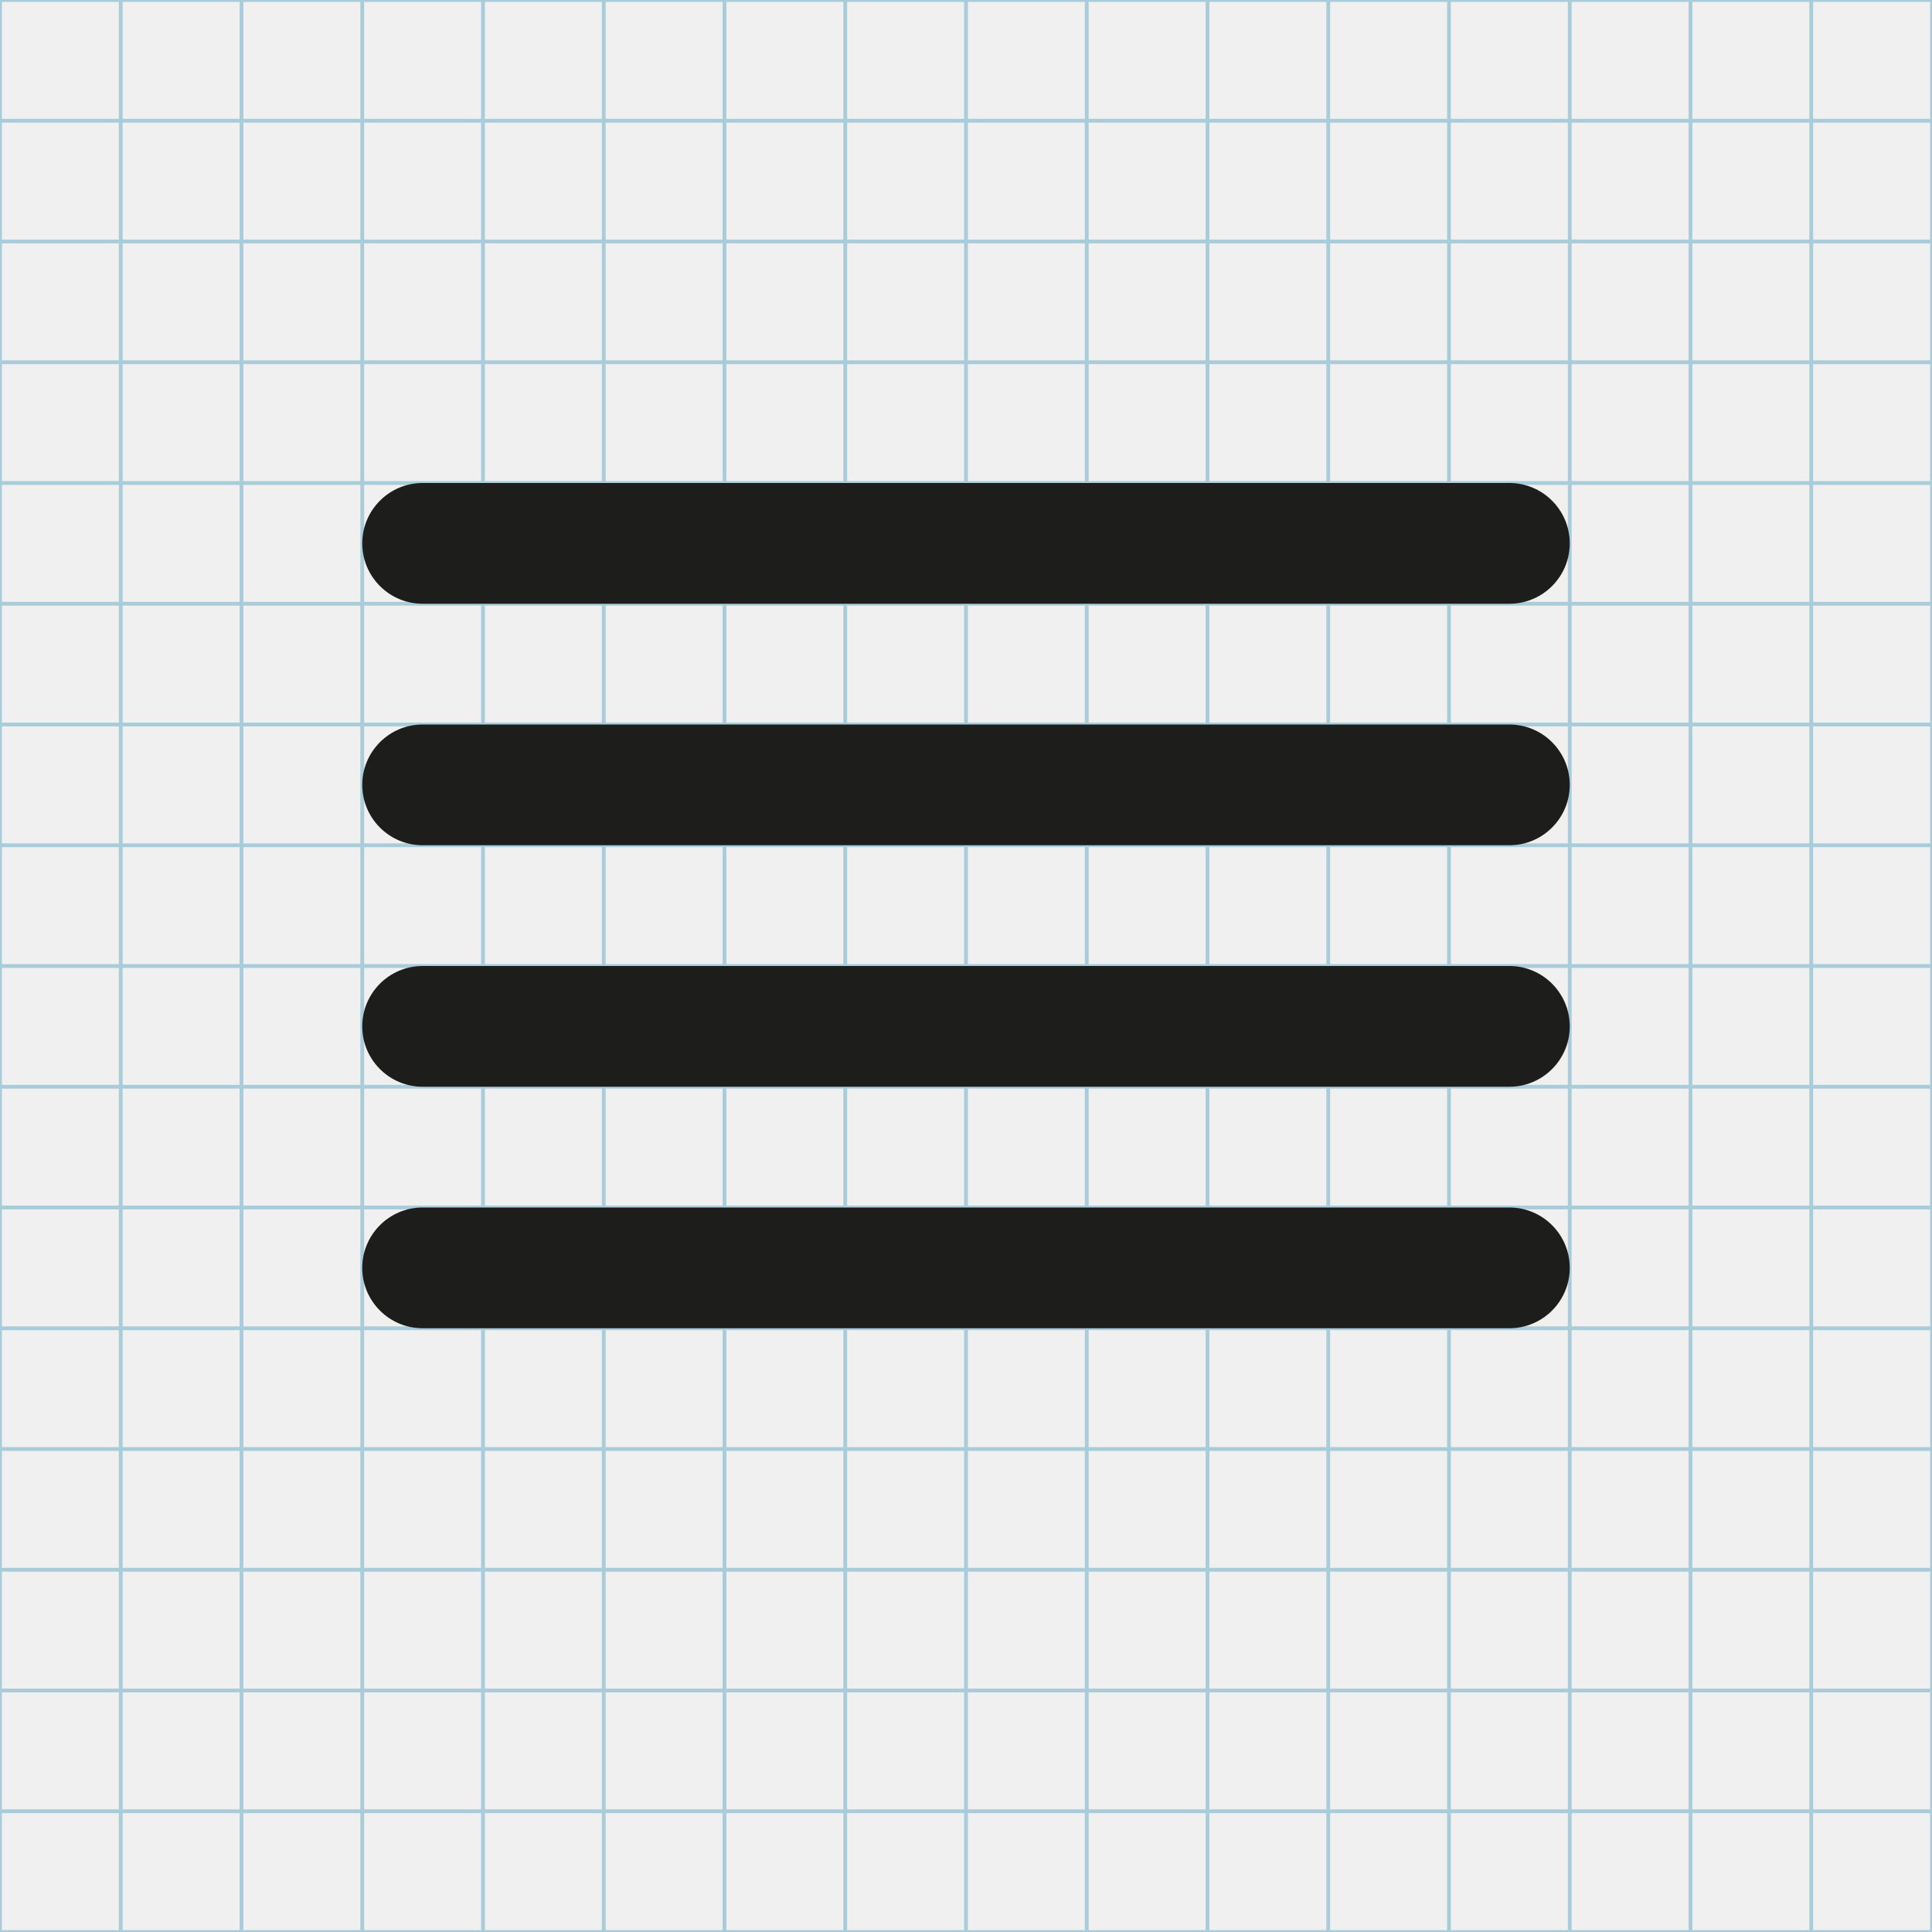
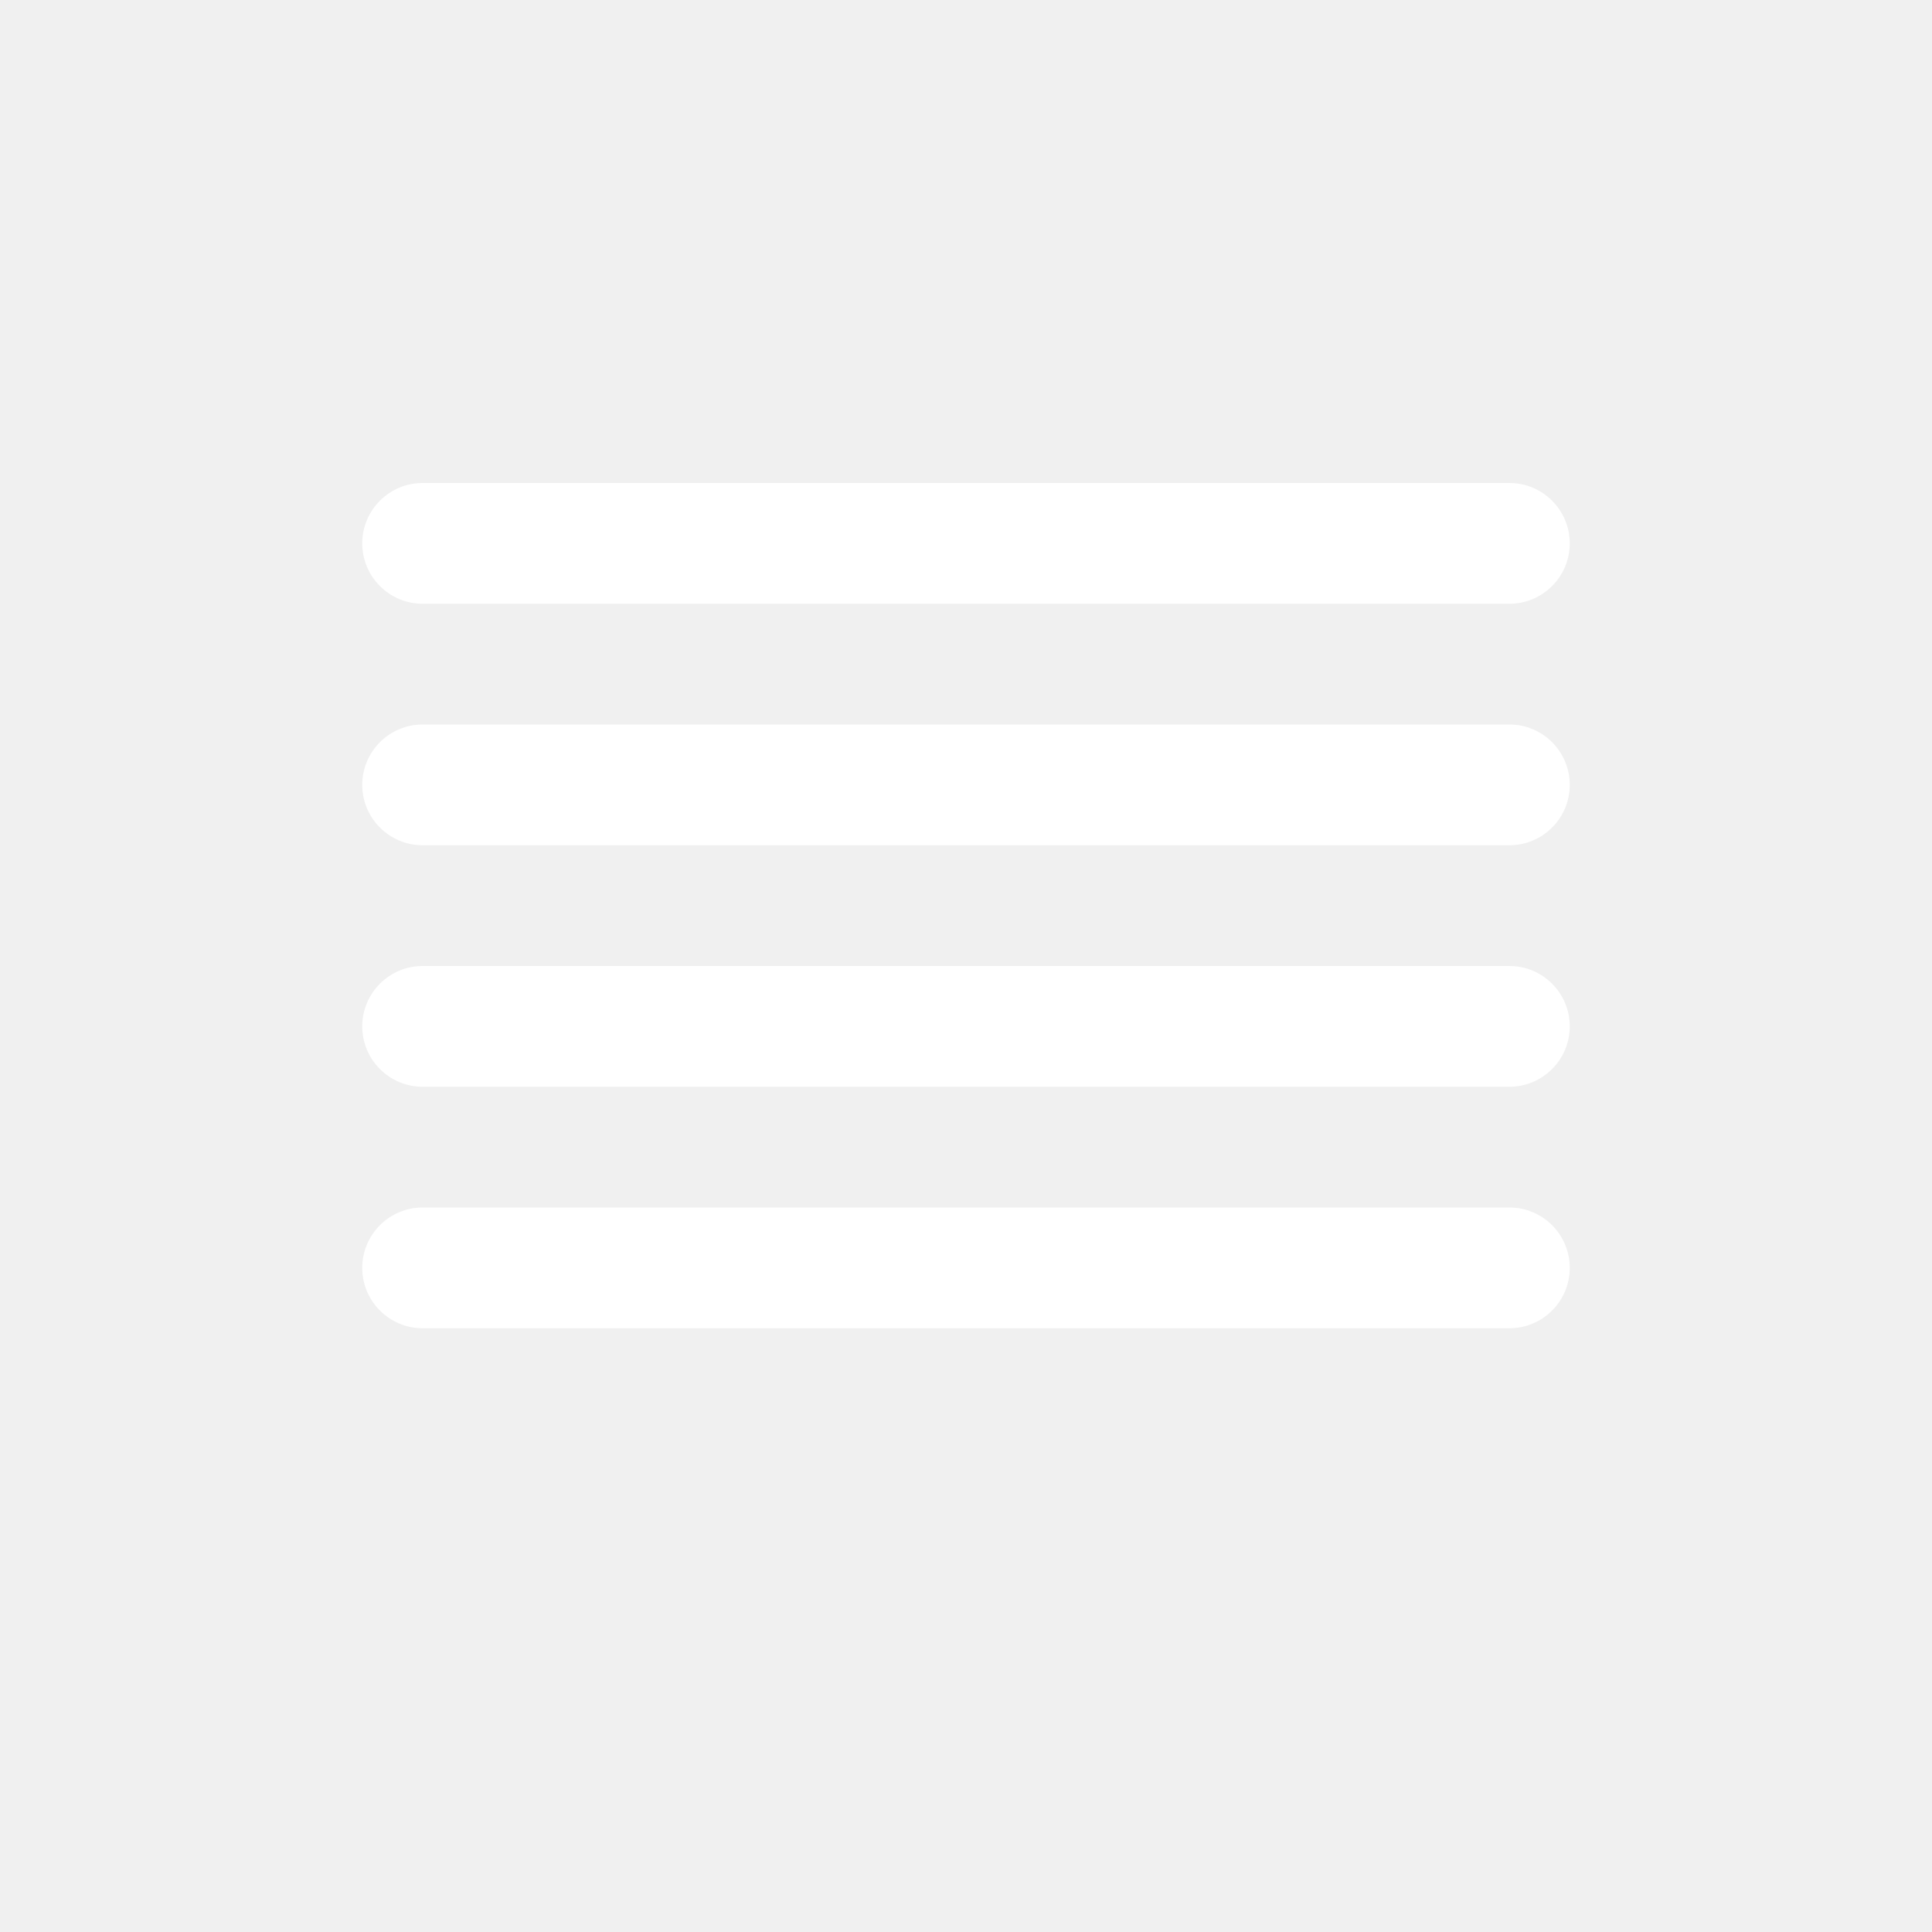
<svg xmlns="http://www.w3.org/2000/svg" version="1.1" id="Layer_1" x="0px" y="0px" width="512px" height="512px" viewBox="0 0 512 512" enable-background="new 0 0 512 512" xml:space="preserve">
-   <g id="Grid_1_">
-     <g id="Layer_1_1_">
-       <g id="Grid">
-         <g>
-           <rect fill="none" stroke="#A9CCDB" stroke-miterlimit="10" width="512" height="512" />
-           <line fill="none" stroke="#A9CCDB" stroke-miterlimit="10" x1="0" y1="480" x2="512" y2="480" />
-           <line fill="none" stroke="#A9CCDB" stroke-miterlimit="10" x1="0" y1="448" x2="512" y2="448" />
-           <line fill="none" stroke="#A9CCDB" stroke-miterlimit="10" x1="0" y1="416" x2="512" y2="416" />
-           <line fill="none" stroke="#A9CCDB" stroke-miterlimit="10" x1="0" y1="384" x2="512" y2="384" />
-           <line fill="none" stroke="#A9CCDB" stroke-miterlimit="10" x1="0" y1="352" x2="512" y2="352" />
-           <line fill="none" stroke="#A9CCDB" stroke-miterlimit="10" x1="0" y1="320" x2="512" y2="320" />
-           <line fill="none" stroke="#A9CCDB" stroke-miterlimit="10" x1="0" y1="288" x2="512" y2="288" />
-           <line fill="none" stroke="#A9CCDB" stroke-miterlimit="10" x1="0" y1="256" x2="512" y2="256" />
-           <line fill="none" stroke="#A9CCDB" stroke-miterlimit="10" x1="0" y1="224" x2="512" y2="224" />
-           <line fill="none" stroke="#A9CCDB" stroke-miterlimit="10" x1="0" y1="192" x2="512" y2="192" />
-           <line fill="none" stroke="#A9CCDB" stroke-miterlimit="10" x1="0" y1="160" x2="512" y2="160" />
-           <line fill="none" stroke="#A9CCDB" stroke-miterlimit="10" x1="0" y1="128" x2="512" y2="128" />
-           <line fill="none" stroke="#A9CCDB" stroke-miterlimit="10" x1="0" y1="96" x2="512" y2="96" />
-           <line fill="none" stroke="#A9CCDB" stroke-miterlimit="10" x1="0" y1="64" x2="512" y2="64" />
-           <line fill="none" stroke="#A9CCDB" stroke-miterlimit="10" x1="0" y1="32" x2="512" y2="32" />
-           <line fill="none" stroke="#A9CCDB" stroke-miterlimit="10" x1="480" y1="0" x2="480" y2="512" />
-           <line fill="none" stroke="#A9CCDB" stroke-miterlimit="10" x1="448" y1="0" x2="448" y2="512" />
-           <line fill="none" stroke="#A9CCDB" stroke-miterlimit="10" x1="416" y1="0" x2="416" y2="512" />
-           <line fill="none" stroke="#A9CCDB" stroke-miterlimit="10" x1="384" y1="0" x2="384" y2="512" />
-           <line fill="none" stroke="#A9CCDB" stroke-miterlimit="10" x1="352" y1="0" x2="352" y2="512" />
-           <line fill="none" stroke="#A9CCDB" stroke-miterlimit="10" x1="320" y1="0" x2="320" y2="512" />
-           <line fill="none" stroke="#A9CCDB" stroke-miterlimit="10" x1="288" y1="0" x2="288" y2="512" />
-           <line fill="none" stroke="#A9CCDB" stroke-miterlimit="10" x1="256" y1="0" x2="256" y2="512" />
-           <line fill="none" stroke="#A9CCDB" stroke-miterlimit="10" x1="224" y1="0" x2="224" y2="512" />
-           <line fill="none" stroke="#A9CCDB" stroke-miterlimit="10" x1="192" y1="0" x2="192" y2="512" />
-           <line fill="none" stroke="#A9CCDB" stroke-miterlimit="10" x1="160" y1="0" x2="160" y2="512" />
-           <line fill="none" stroke="#A9CCDB" stroke-miterlimit="10" x1="128" y1="0" x2="128" y2="512" />
-           <line fill="none" stroke="#A9CCDB" stroke-miterlimit="10" x1="96" y1="0" x2="96" y2="512" />
-           <line fill="none" stroke="#A9CCDB" stroke-miterlimit="10" x1="64" y1="0" x2="64" y2="512" />
-           <line fill="none" stroke="#A9CCDB" stroke-miterlimit="10" x1="32" y1="0" x2="32" y2="512" />
-         </g>
-       </g>
-     </g>
-   </g>
-   <g>
-     <g>
-       <path fill="#1D1D1B" d="M112,160h288c8.833,0,16-7.167,16-16s-7.167-16-16-16H112c-8.833,0-16,7.167-16,16S103.167,160,112,160z     M400,192H112c-8.833,0-16,7.167-16,16s7.167,16,16,16h288c8.833,0,16-7.167,16-16S408.833,192,400,192z M400,256H112    c-8.833,0-16,7.167-16,16s7.167,16,16,16h288c8.833,0,16-7.167,16-16S408.833,256,400,256z M400,320H112c-8.833,0-16,7.167-16,16    s7.167,16,16,16h288c8.833,0,16-7.167,16-16S408.833,320,400,320z" />
-     </g>
-   </g>
+   <path fill="white" d="M112,160h288c8.833,0,16-7.167,16-16s-7.167-16-16-16H112c-8.833,0-16,7.167-16,16S103.167,160,112,160z M400,192H112c-8.833,0-16,7.167-16,16s7.167,16,16,16h288c8.833,0,16-7.167,16-16S408.833,192,400,192z M400,256H112c-8.833,0-16,7.167-16,16s7.167,16,16,16h288c8.833,0,16-7.167,16-16S408.833,256,400,256z M400,320H112c-8.833,0-16,7.167-16,16s7.167,16,16,16h288c8.833,0,16-7.167,16-16S408.833,320,400,320z" />
</svg>
